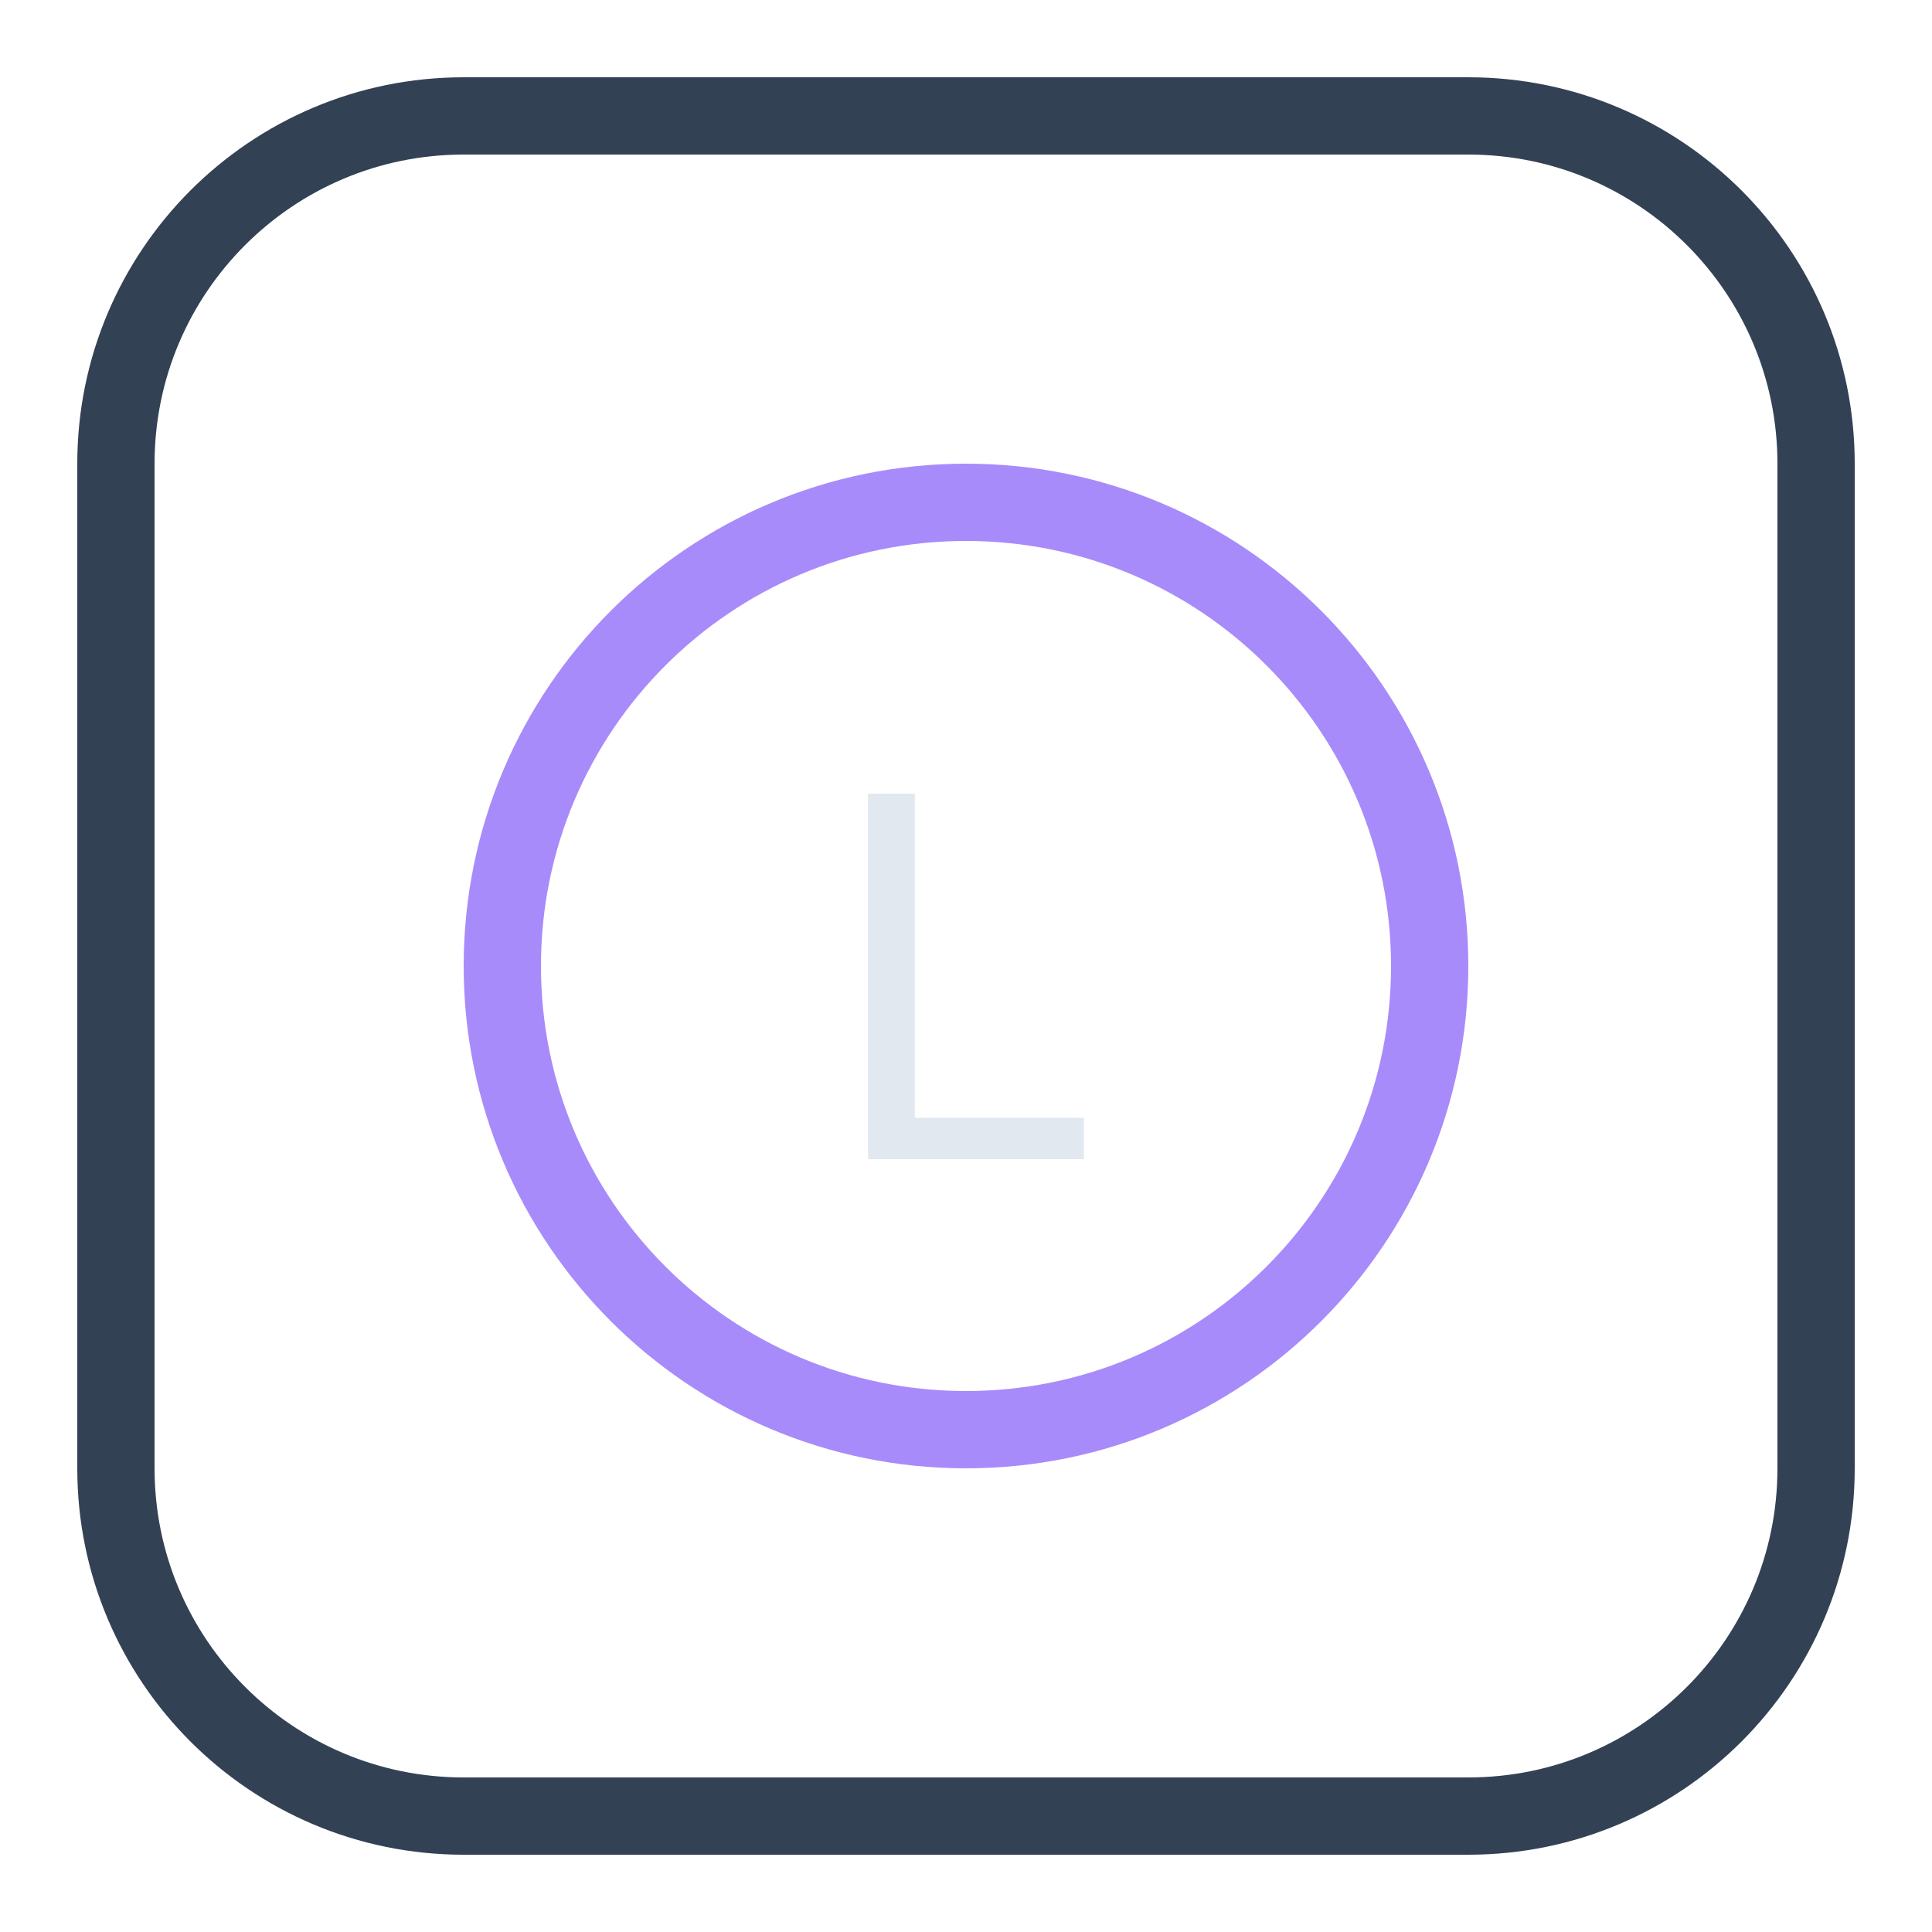
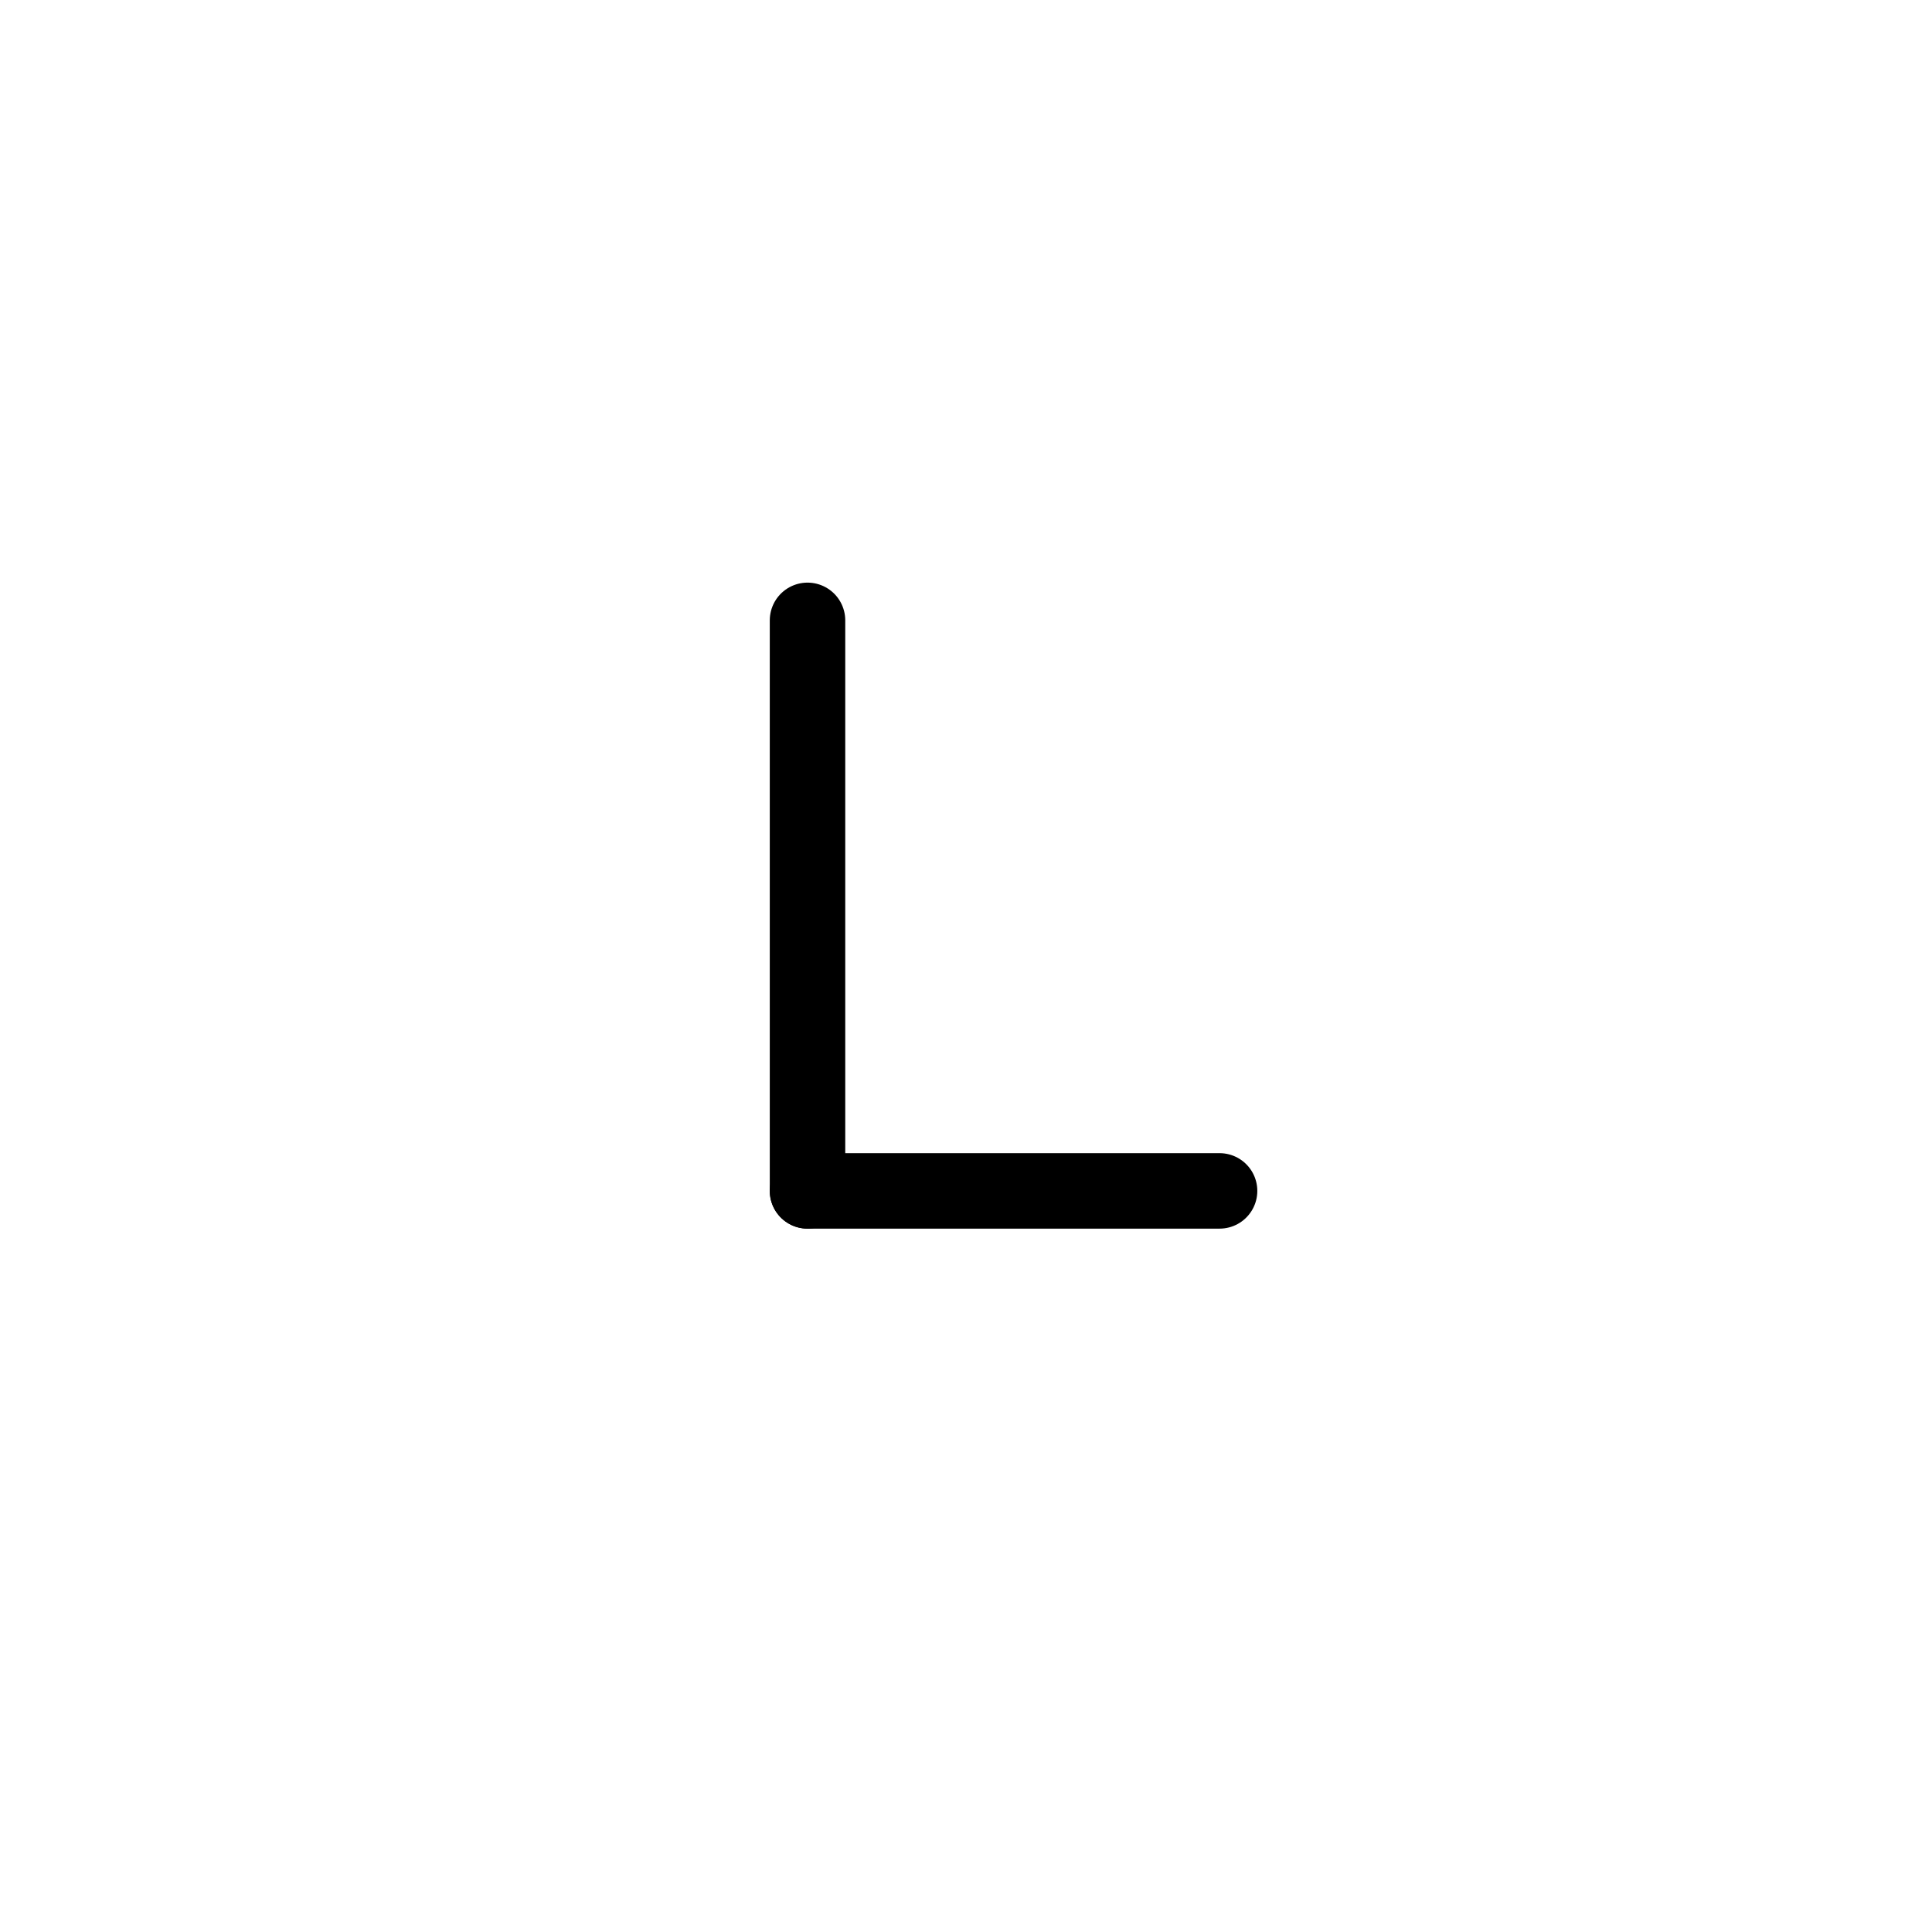
- <svg xmlns="http://www.w3.org/2000/svg" viewBox="0 0 100 100">
-   <rect x="6" y="6" width="88" height="88" rx="18" fill="none" stroke="#334155" stroke-width="4" />
-   <circle cx="50" cy="50" r="24" fill="none" stroke="#a78bfa" stroke-width="4" />
-   <text x="50" y="60" text-anchor="middle" font-family="ui-sans-serif, system-ui, -apple-system" font-size="26" fill="#e2e8f0">L</text>
+ <svg xmlns="http://www.w3.org/2000/svg" width="256" height="256" viewBox="0 0 256 256" role="img" aria-label="AstraGlyph phonetic symbol: l">
+   <g stroke="black" stroke-width="10" stroke-linecap="round" stroke-linejoin="round" fill="none">
+     <line x1="107.00" y1="82.20" x2="107.00" y2="157.80" />
+     <line x1="107.00" y1="157.80" x2="161.60" y2="157.80" />
+   </g>
</svg>
